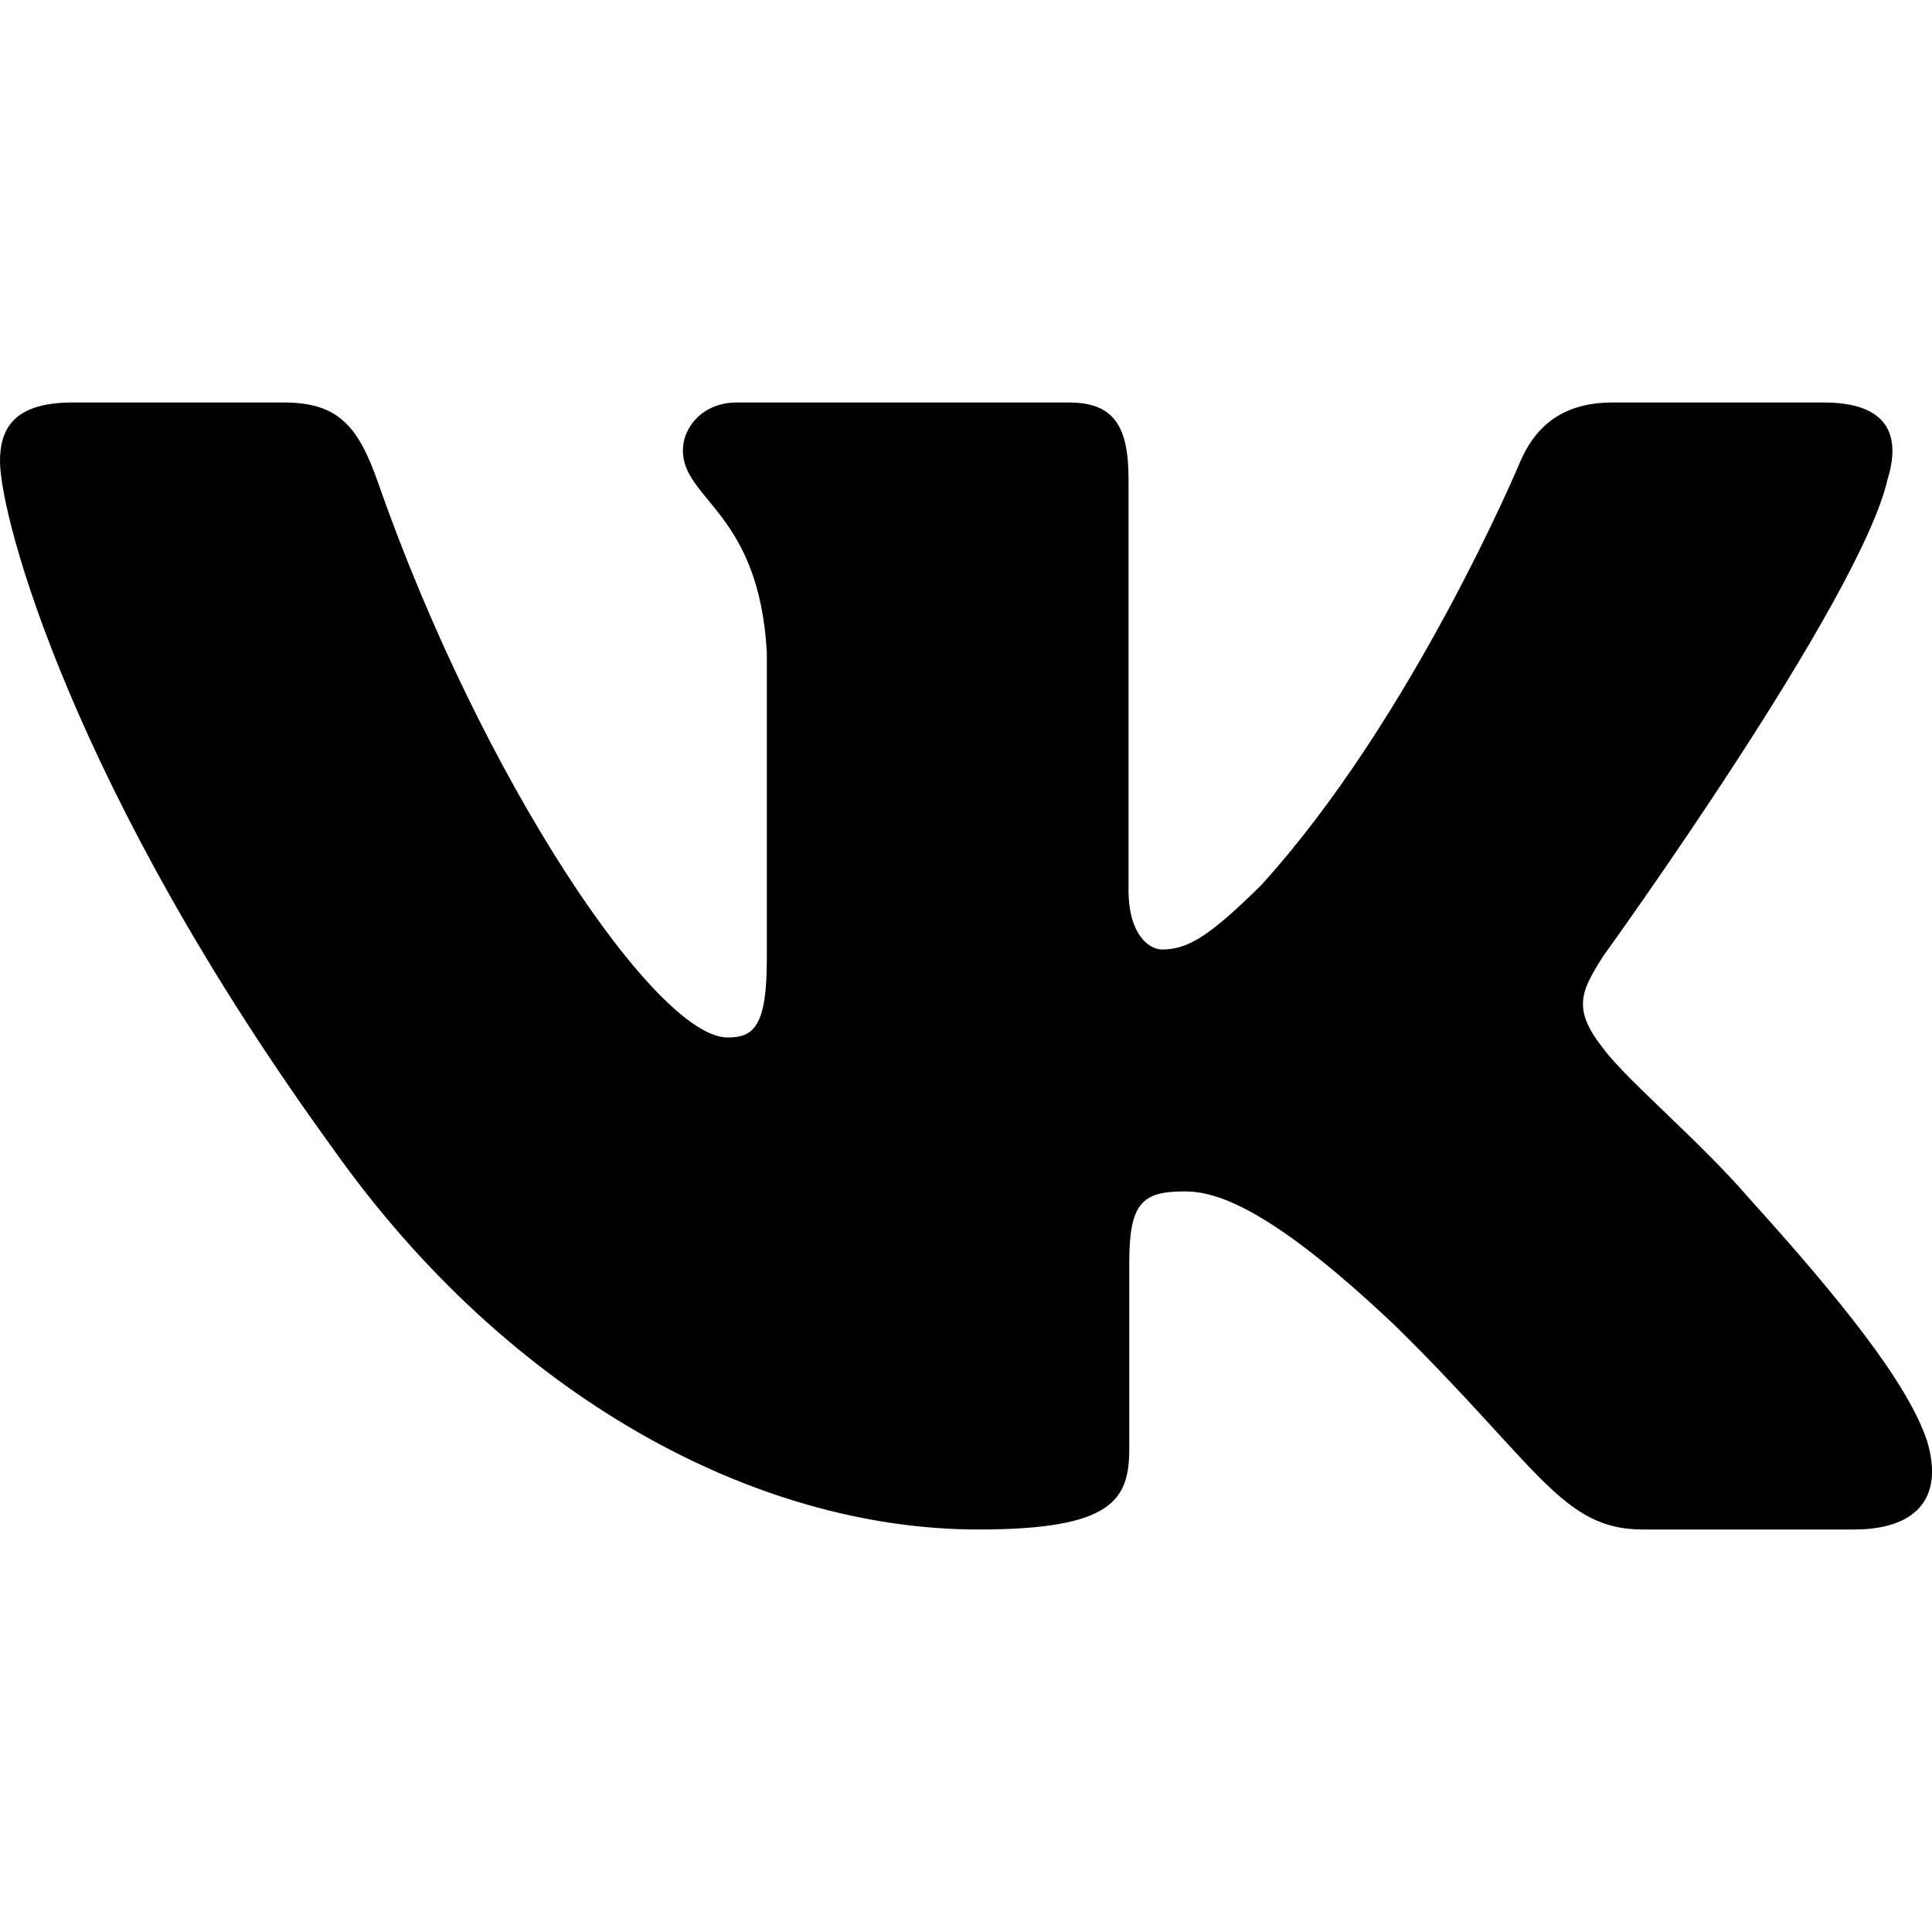
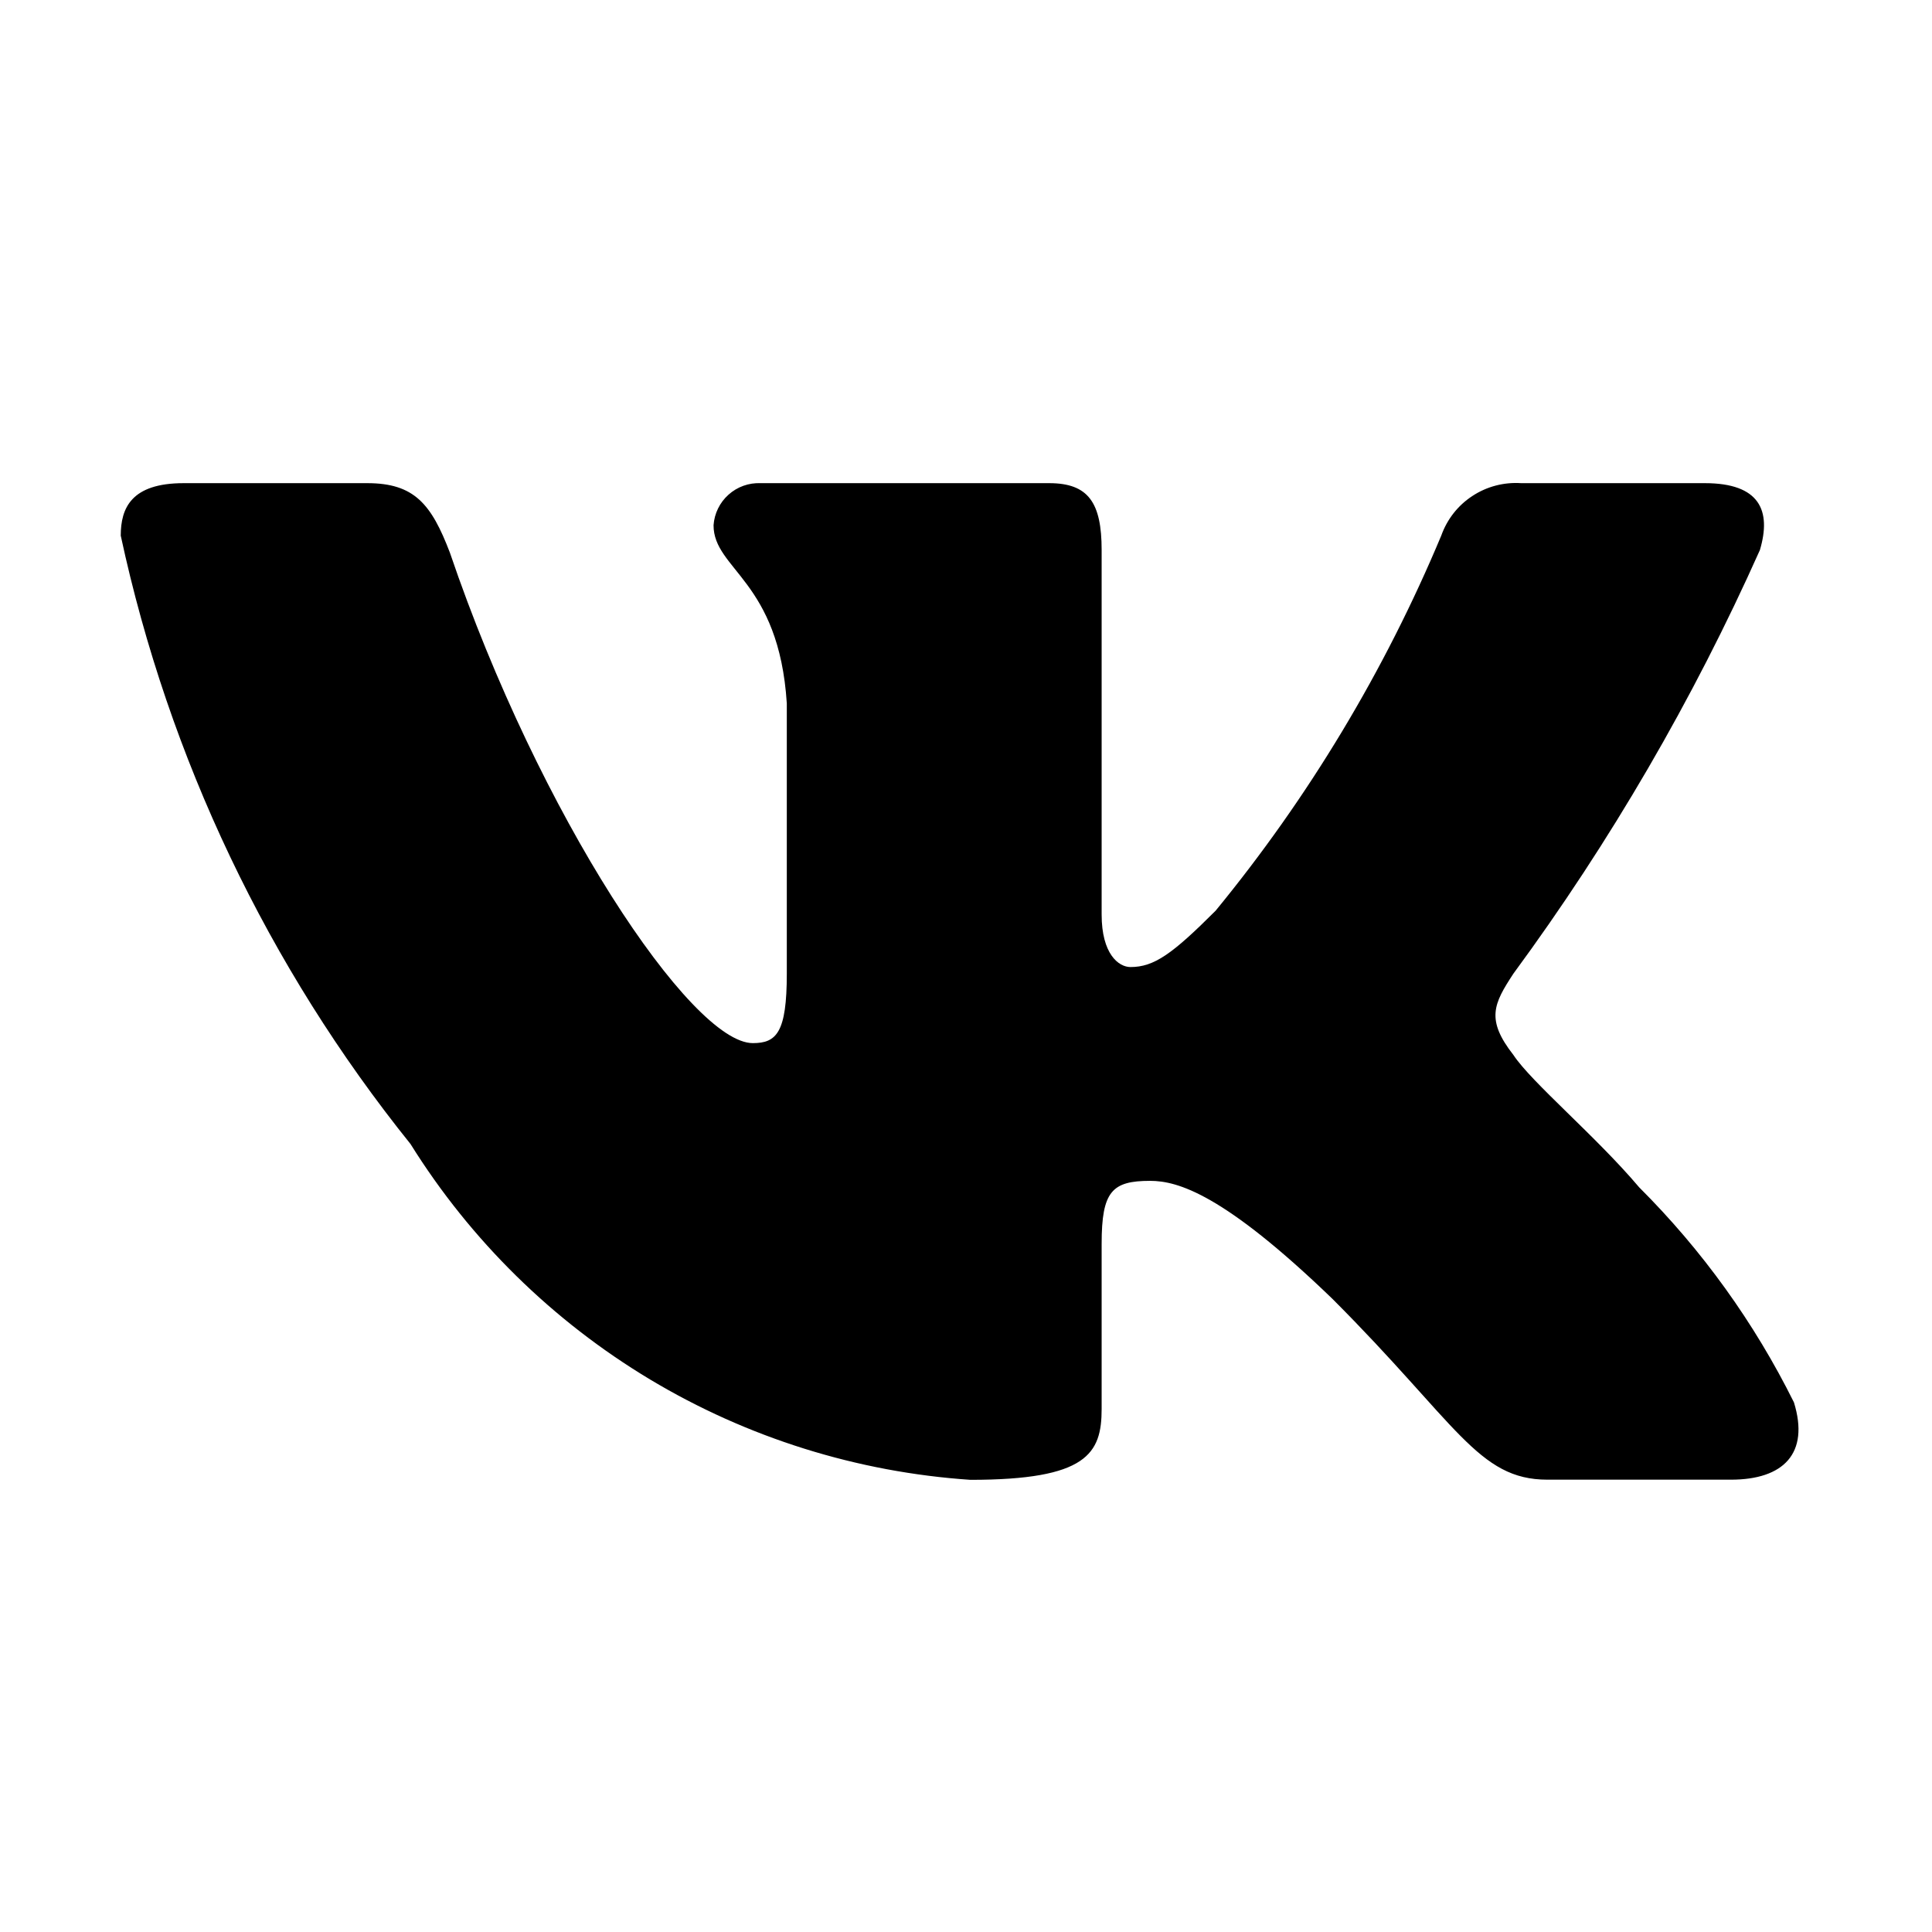
- <svg xmlns="http://www.w3.org/2000/svg" viewBox="0 0 24 24">
-   <path fill-rule="evenodd" d="M23.45 5.948c.166-.546 0-.948-.795-.948H20.03c-.668 0-.976.347-1.143.73c0 0-1.335 3.196-3.226 5.272c-.612.602-.89.793-1.224.793c-.167 0-.418-.191-.418-.738V5.948c0-.656-.184-.948-.74-.948H9.151c-.417 0-.668.304-.668.593c0 .621.946.765 1.043 2.513v3.798c0 .833-.153.984-.487.984c-.89 0-3.055-3.211-4.34-6.885C4.45 5.288 4.198 5 3.527 5H.9c-.75 0-.9.347-.9.73c0 .682.89 4.07 4.145 8.551C6.315 17.341 9.37 19 12.153 19c1.669 0 1.875-.368 1.875-1.003v-2.313c0-.737.158-.884.687-.884c.39 0 1.057.192 2.615 1.667C19.11 18.216 19.403 19 20.405 19h2.625c.75 0 1.126-.368.91-1.096c-.238-.724-1.088-1.775-2.215-3.022c-.612-.71-1.53-1.475-1.809-1.858c-.389-.491-.278-.71 0-1.147c0 0 3.2-4.426 3.533-5.929" clip-rule="evenodd" />
+ <svg xmlns="http://www.w3.org/2000/svg" width="24" height="24" viewBox="0 0 24 24">
+   <path d="M21.503 18.381H19.222C18.359 18.381 18.099 17.682 16.551 16.134C15.2 14.831 14.629 14.669 14.287 14.669C13.815 14.669 13.685 14.798 13.685 15.45V17.502C13.685 18.057 13.505 18.383 12.055 18.383C10.649 18.288 9.284 17.861 8.075 17.136C6.866 16.41 5.846 15.408 5.1 14.212C3.328 12.007 2.096 9.419 1.5 6.654C1.5 6.312 1.63 6.002 2.282 6.002H4.562C5.148 6.002 5.359 6.263 5.589 6.866C6.696 10.124 8.585 12.958 9.352 12.958C9.646 12.958 9.774 12.828 9.774 12.095V8.739C9.677 7.208 8.864 7.078 8.864 6.525C8.874 6.379 8.941 6.242 9.05 6.145C9.159 6.047 9.302 5.996 9.449 6.002H13.033C13.522 6.002 13.685 6.246 13.685 6.833V11.361C13.685 11.851 13.896 12.013 14.043 12.013C14.337 12.013 14.563 11.851 15.101 11.313C16.257 9.904 17.201 8.334 17.904 6.653C17.976 6.451 18.111 6.278 18.291 6.161C18.47 6.043 18.683 5.988 18.897 6.002H21.178C21.862 6.002 22.007 6.345 21.862 6.833C21.032 8.691 20.006 10.455 18.8 12.095C18.554 12.47 18.456 12.665 18.8 13.105C19.026 13.447 19.826 14.115 20.363 14.75C21.145 15.53 21.794 16.432 22.285 17.421C22.481 18.056 22.154 18.381 21.503 18.381Z" />
</svg>
